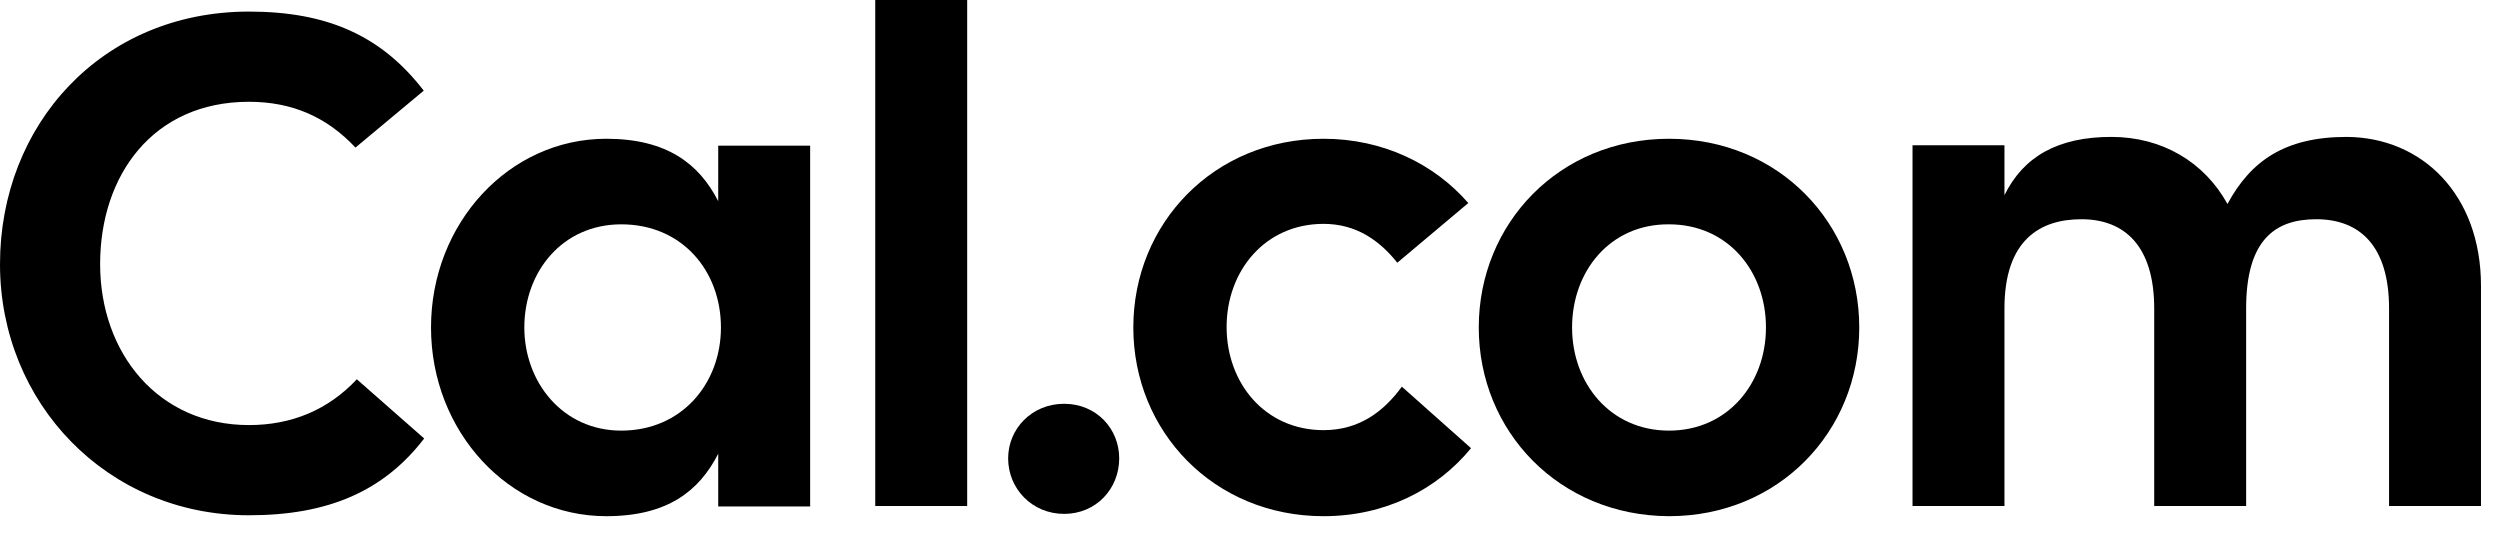
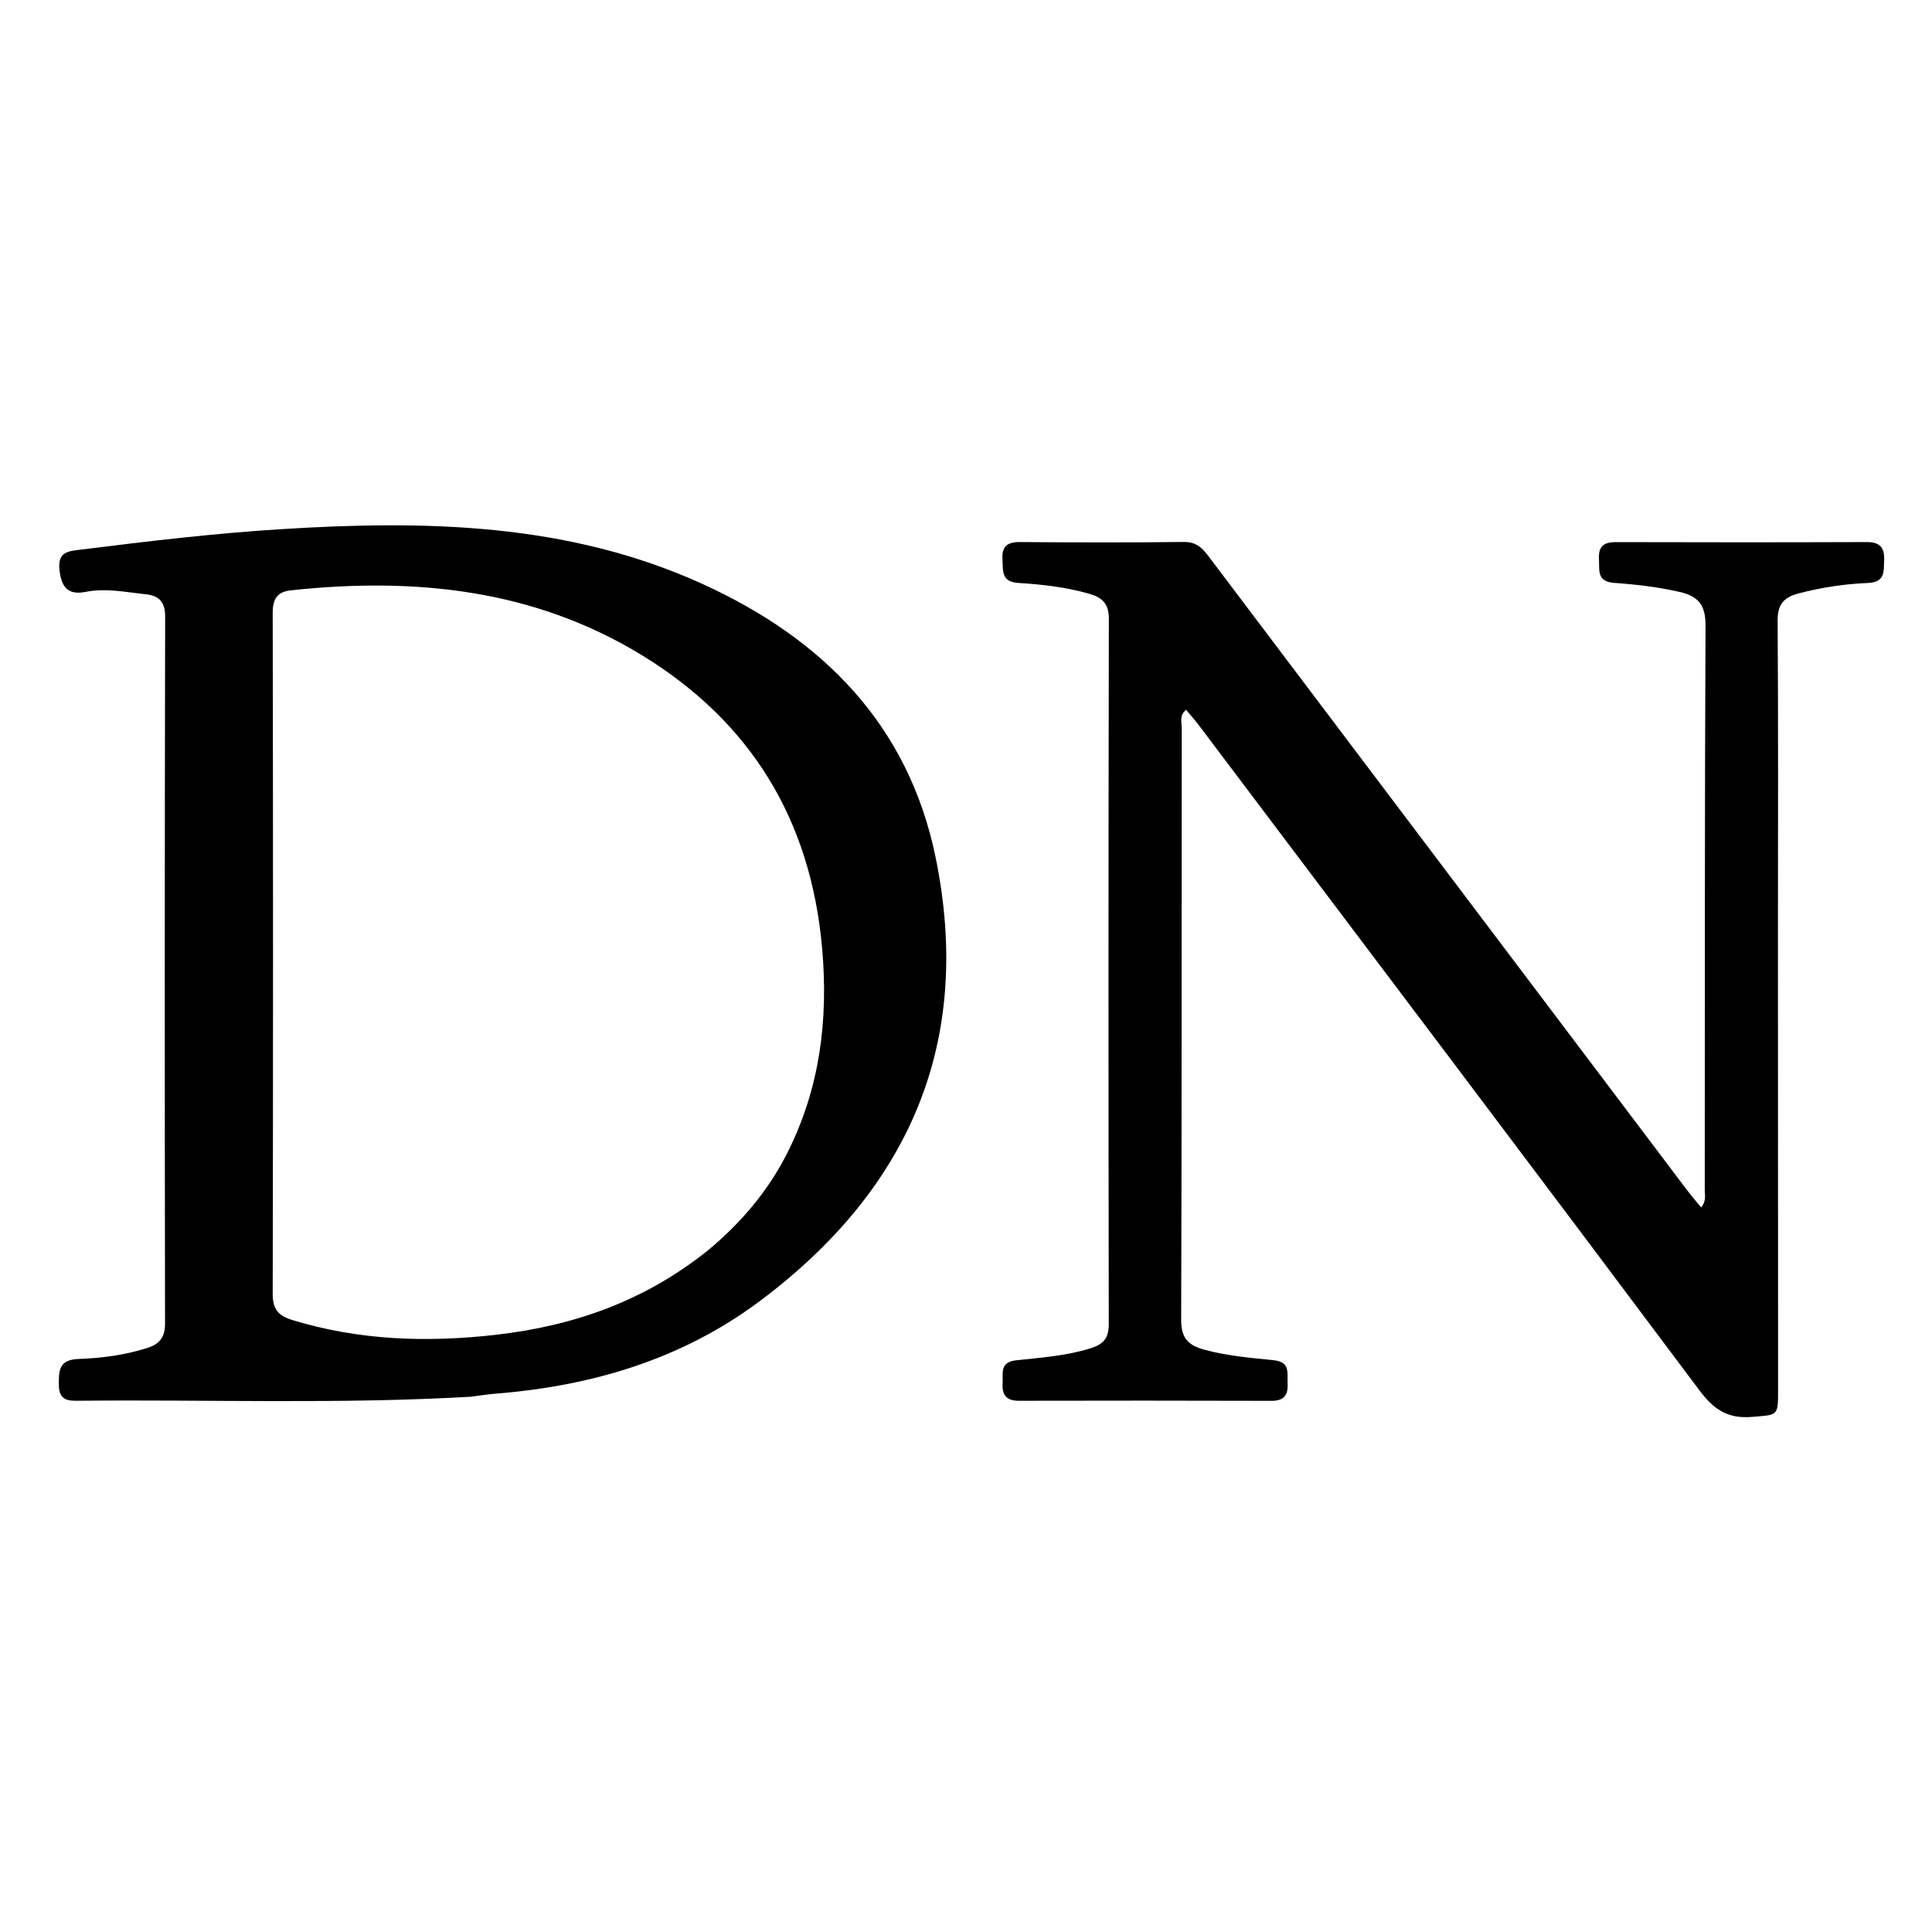
- <svg xmlns="http://www.w3.org/2000/svg" width="101" height="22" viewBox="0 0 101 22" fill="none">
-   <path d="M10.058 20.817C4.321 20.817 0 16.276 0 10.67C0 5.046 4.101 0.468 10.058 0.468C13.221 0.468 15.409 1.439 17.119 3.663L14.361 5.962C13.203 4.728 11.805 4.112 10.058 4.112C6.178 4.112 4.045 7.083 4.045 10.67C4.045 14.258 6.381 17.173 10.058 17.173C11.787 17.173 13.258 16.557 14.416 15.323L17.137 17.715C15.501 19.845 13.258 20.817 10.058 20.817Z" fill="#000000" />
-   <path d="M29.016 5.886H32.73V20.461H29.016V18.331C28.244 19.845 26.957 20.854 24.493 20.854C20.558 20.854 17.413 17.434 17.413 13.23C17.413 9.025 20.558 5.606 24.493 5.606C26.938 5.606 28.244 6.615 29.016 8.128V5.886ZM29.126 13.23C29.126 10.95 27.563 9.063 25.099 9.063C22.727 9.063 21.183 10.969 21.183 13.23C21.183 15.435 22.727 17.397 25.099 17.397C27.545 17.397 29.126 15.491 29.126 13.23Z" fill="#000000" />
-   <path d="M35.36 0H39.074V20.443H35.36V0Z" fill="#000000" />
-   <path d="M40.729 18.518C40.729 17.322 41.685 16.313 42.991 16.313C44.296 16.313 45.216 17.322 45.216 18.518C45.216 19.752 44.278 20.761 42.991 20.761C41.704 20.761 40.729 19.752 40.729 18.518Z" fill="#000000" />
-   <path d="M59.43 18.107C58.05 19.788 55.954 20.854 53.472 20.854C49.04 20.854 45.786 17.434 45.786 13.23C45.786 9.025 49.04 5.606 53.472 5.606C55.862 5.606 57.94 6.615 59.319 8.203L56.451 10.614C55.734 9.717 54.796 9.044 53.472 9.044C51.1 9.044 49.555 10.95 49.555 13.211C49.555 15.472 51.1 17.378 53.472 17.378C54.906 17.378 55.899 16.631 56.635 15.621L59.43 18.107Z" fill="#000000" />
-   <path d="M59.742 13.23C59.742 9.025 62.997 5.606 67.428 5.606C71.86 5.606 75.114 9.025 75.114 13.23C75.114 17.434 71.86 20.854 67.428 20.854C62.997 20.835 59.742 17.434 59.742 13.23ZM71.345 13.23C71.345 10.95 69.8 9.063 67.428 9.063C65.056 9.044 63.512 10.95 63.512 13.23C63.512 15.491 65.056 17.397 67.428 17.397C69.8 17.397 71.345 15.491 71.345 13.23Z" fill="#000000" />
-   <path d="M100.232 11.548V20.443H96.518V12.464C96.518 9.941 95.341 8.857 93.576 8.857C91.921 8.857 90.744 9.68 90.744 12.464V20.443H87.03V12.464C87.03 9.941 85.835 8.857 84.088 8.857C82.433 8.857 80.98 9.68 80.98 12.464V20.443H77.266V5.868H80.98V7.886C81.752 6.316 83.15 5.531 85.301 5.531C87.343 5.531 89.052 6.54 89.99 8.241C90.928 6.503 92.307 5.531 94.808 5.531C97.86 5.55 100.232 7.867 100.232 11.548Z" fill="#000000" />
+ <svg xmlns="http://www.w3.org/2000/svg" version="1.1" id="Layer_1" x="0px" y="0px" width="100%" viewBox="0 0 512 512" enable-background="new 0 0 512 512" xml:space="preserve">
+   <path fill="#000000" opacity="1" stroke="none" d=" M124.764,370.15   C90.002,372.151 55.67,370.882 21.355,371.209   C18.432,371.237 15.638,371.447 15.595,367.067   C15.558,363.202 15.608,360.334 20.792,360.145   C26.914,359.922 33.039,359.125 38.966,357.247   C42.255,356.206 43.741,354.469 43.736,350.775   C43.642,288.284 43.636,225.792 43.765,163.301   C43.773,159.289 41.889,157.835 38.592,157.484   C33.31,156.922 28.021,155.802 22.676,156.856   C17.813,157.815 16.223,155.38 15.756,150.933   C15.251,146.131 18.201,146.06 21.569,145.638   C39.057,143.444 56.567,141.368 74.153,140.257   C112.461,137.838 150.497,138.475 186.323,154.826   C218.057,169.308 240.769,192.15 247.957,227.257   C257.994,276.283 240.884,315.223 201.39,344.776   C180.667,360.283 156.739,367.336 131.166,369.352   C129.179,369.509 127.207,369.853 124.764,370.15  M187.745,331.254   C196.409,324.02 203.6,315.587 208.69,305.457   C217.306,288.309 219.559,270.231 217.863,251.193   C214.836,217.201 198.973,191.264 170.062,173.606   C141.394,156.095 109.79,152.941 77.096,156.443   C73.474,156.831 72.26,158.701 72.268,162.453   C72.383,222.582 72.388,282.711 72.269,342.84   C72.261,346.914 73.662,348.656 77.498,349.829   C95.18,355.233 113.143,355.812 131.341,353.742   C151.941,351.399 170.857,344.833 187.745,331.254  z" />
+   <path fill="#000000" opacity="1" stroke="none" d=" M471.174,248   C471.187,288.493 471.203,328.487 471.208,368.48   C471.209,375.361 471.151,374.915 464.32,375.491   C457.91,376.031 454.198,373.579 450.379,368.473   C406.363,309.641 362.063,251.021 317.828,192.352   C316.743,190.913 315.539,189.565 314.335,188.107   C312.471,189.578 313.172,191.361 313.171,192.87   C313.126,245.195 313.192,297.52 313.023,349.844   C313.008,354.696 314.97,356.557 319.269,357.715   C325.266,359.33 331.399,359.845 337.496,360.465   C342.037,360.927 341.071,363.881 341.228,366.57   C341.404,369.576 340.371,371.247 337,371.237   C314.671,371.169 292.341,371.168 270.012,371.219   C266.724,371.226 265.5,369.691 265.704,366.616   C265.88,363.962 264.802,360.97 269.369,360.48   C275.955,359.773 282.608,359.321 289.029,357.303   C292.361,356.255 293.841,354.676 293.835,350.958   C293.739,288.635 293.737,226.312 293.856,163.989   C293.863,159.991 292.133,158.35 288.68,157.36   C282.554,155.604 276.257,154.874 269.967,154.498   C265.309,154.22 265.845,151.332 265.662,148.301   C265.45,144.813 266.892,143.622 270.325,143.65   C284.821,143.767 299.321,143.802 313.816,143.625   C317.499,143.58 319.086,145.839 320.904,148.249   C346.996,182.831 373.104,217.4 399.206,251.974   C415.167,273.117 431.12,294.266 447.09,315.402   C448.248,316.935 449.516,318.386 450.83,319.995   C452.249,318.232 451.774,316.683 451.775,315.262   C451.823,265.437 451.752,215.612 451.98,165.788   C452.004,160.383 450.155,158.018 445.093,156.864   C439.379,155.561 433.603,154.877 427.818,154.476   C423.042,154.146 423.916,151.021 423.744,148.105   C423.554,144.885 424.974,143.66 428.16,143.669   C450.323,143.731 472.486,143.74 494.649,143.656   C498.117,143.642 499.461,145.025 499.319,148.416   C499.19,151.475 499.645,154.302 494.959,154.497   C488.83,154.752 482.726,155.676 476.729,157.234   C472.775,158.262 471.058,160.107 471.089,164.517   C471.282,192.177 471.179,219.839 471.174,248  z" />
</svg>
